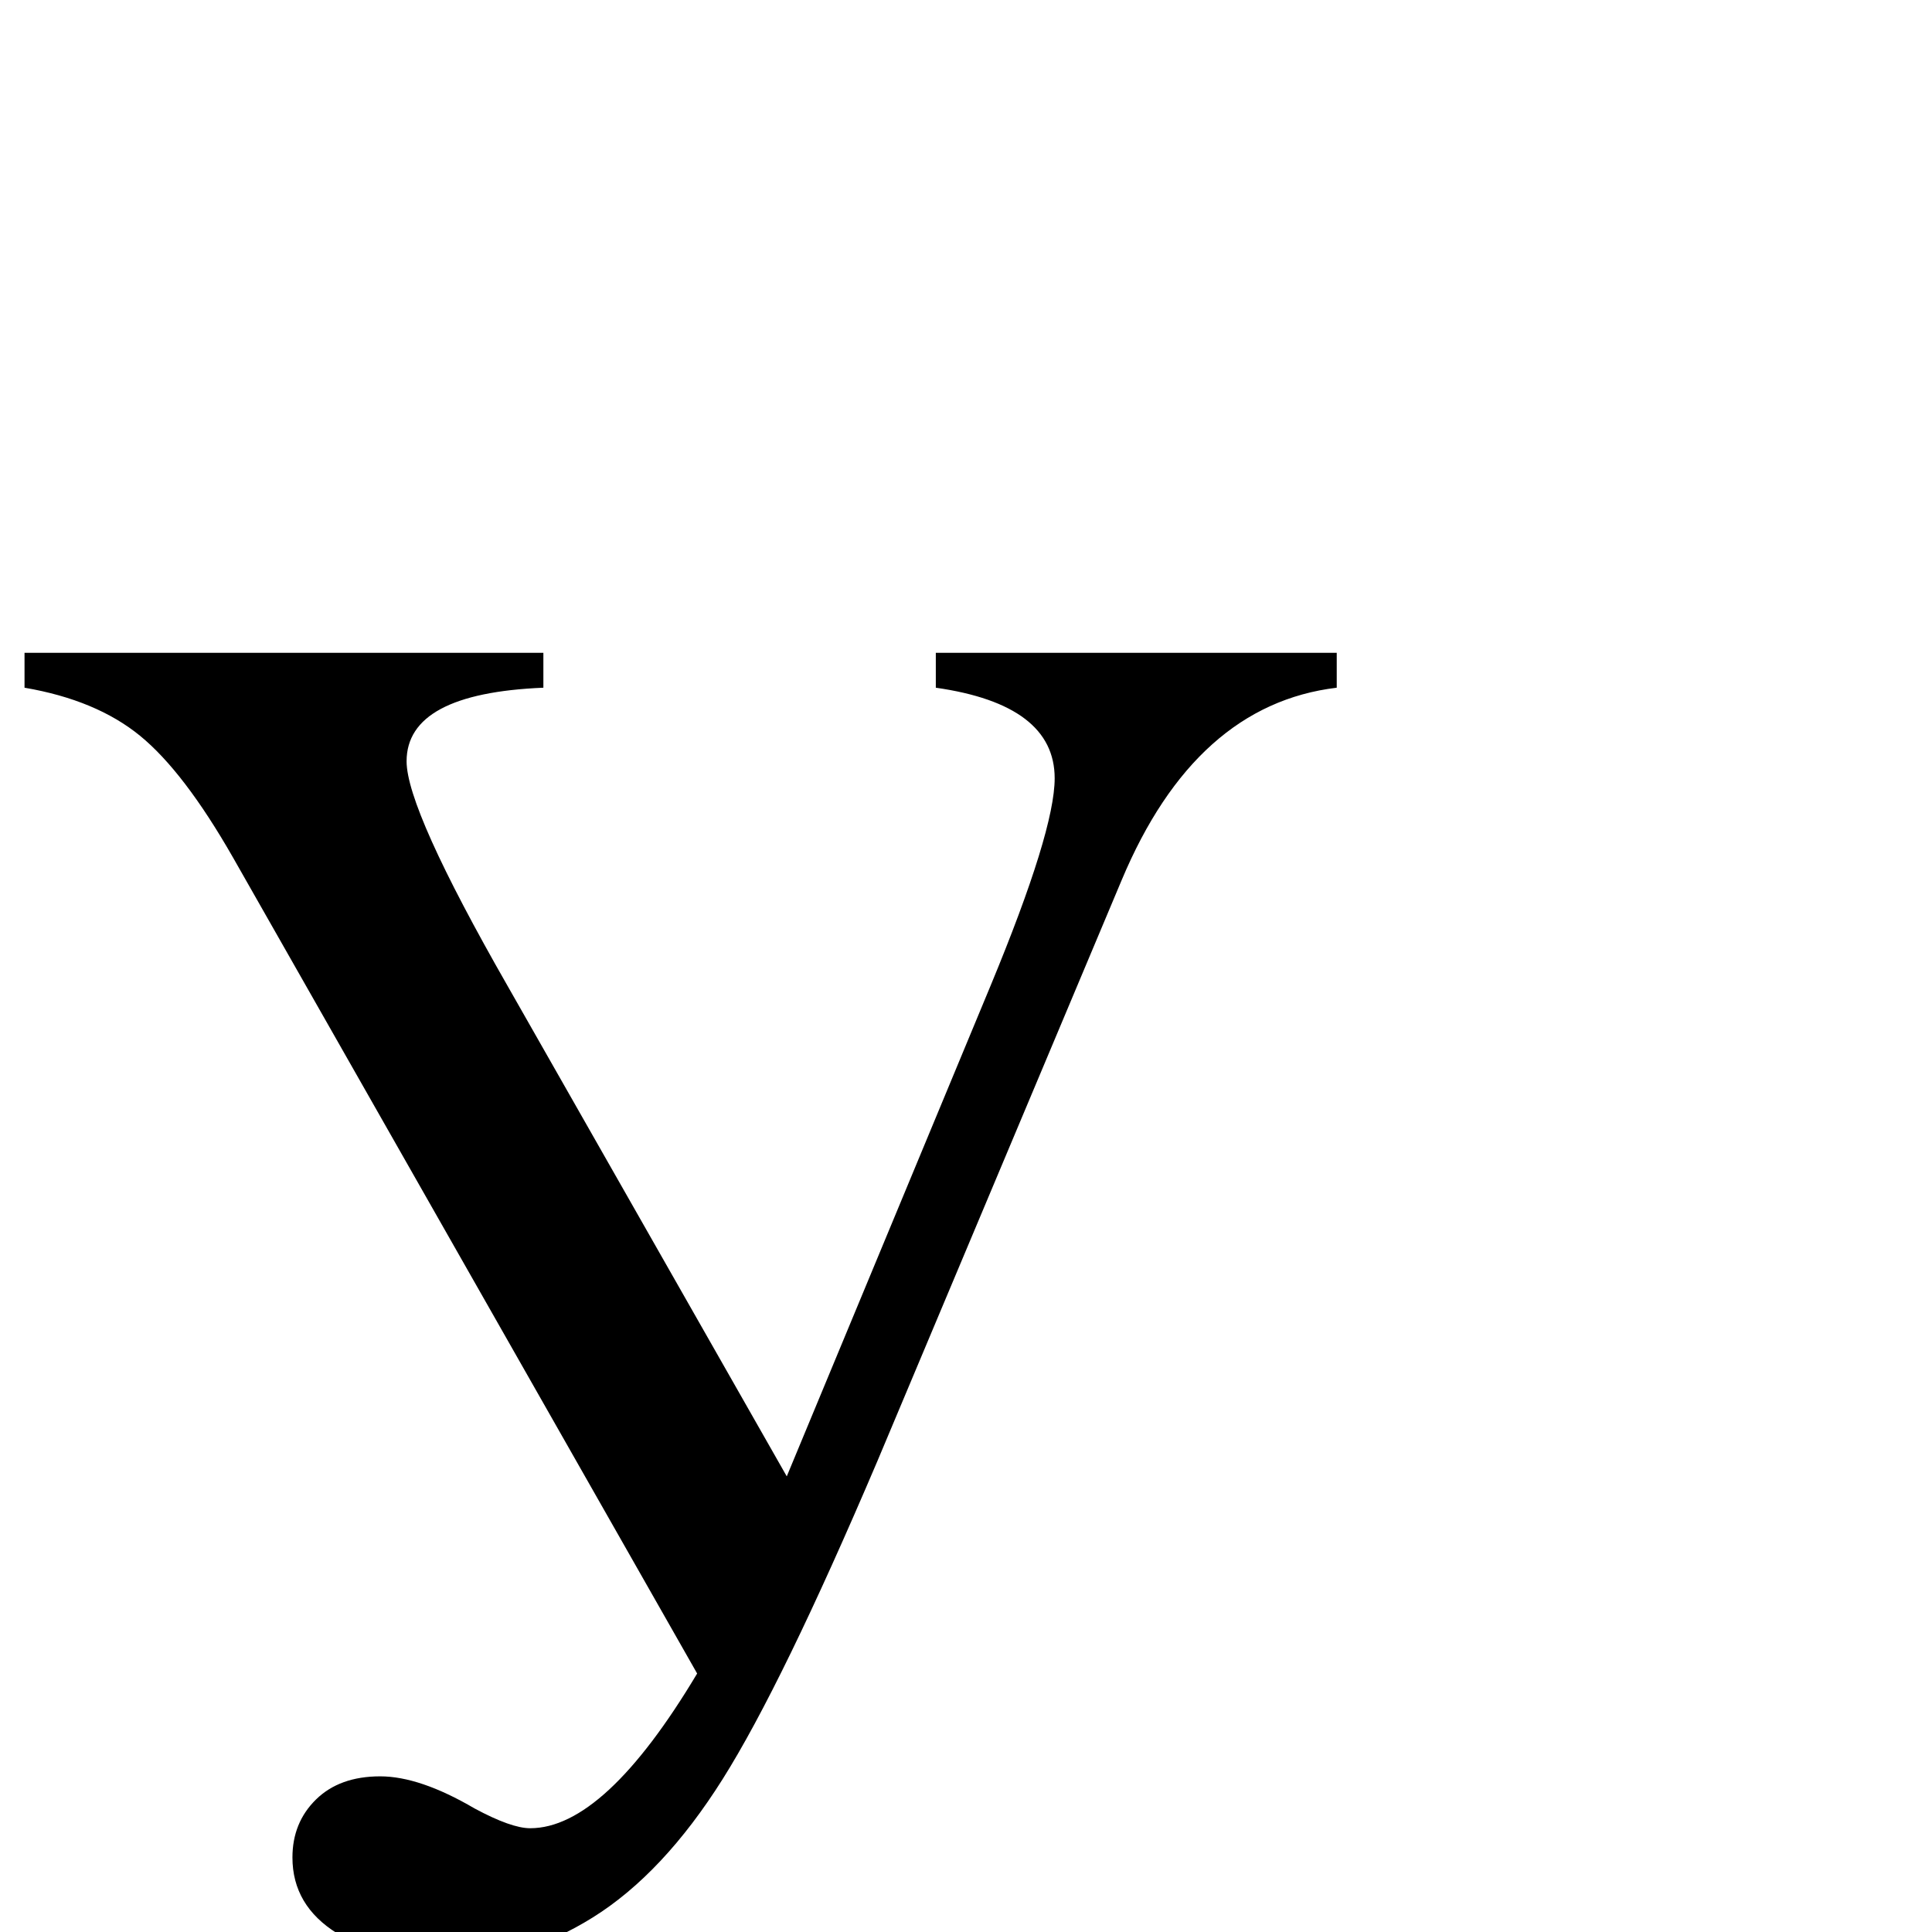
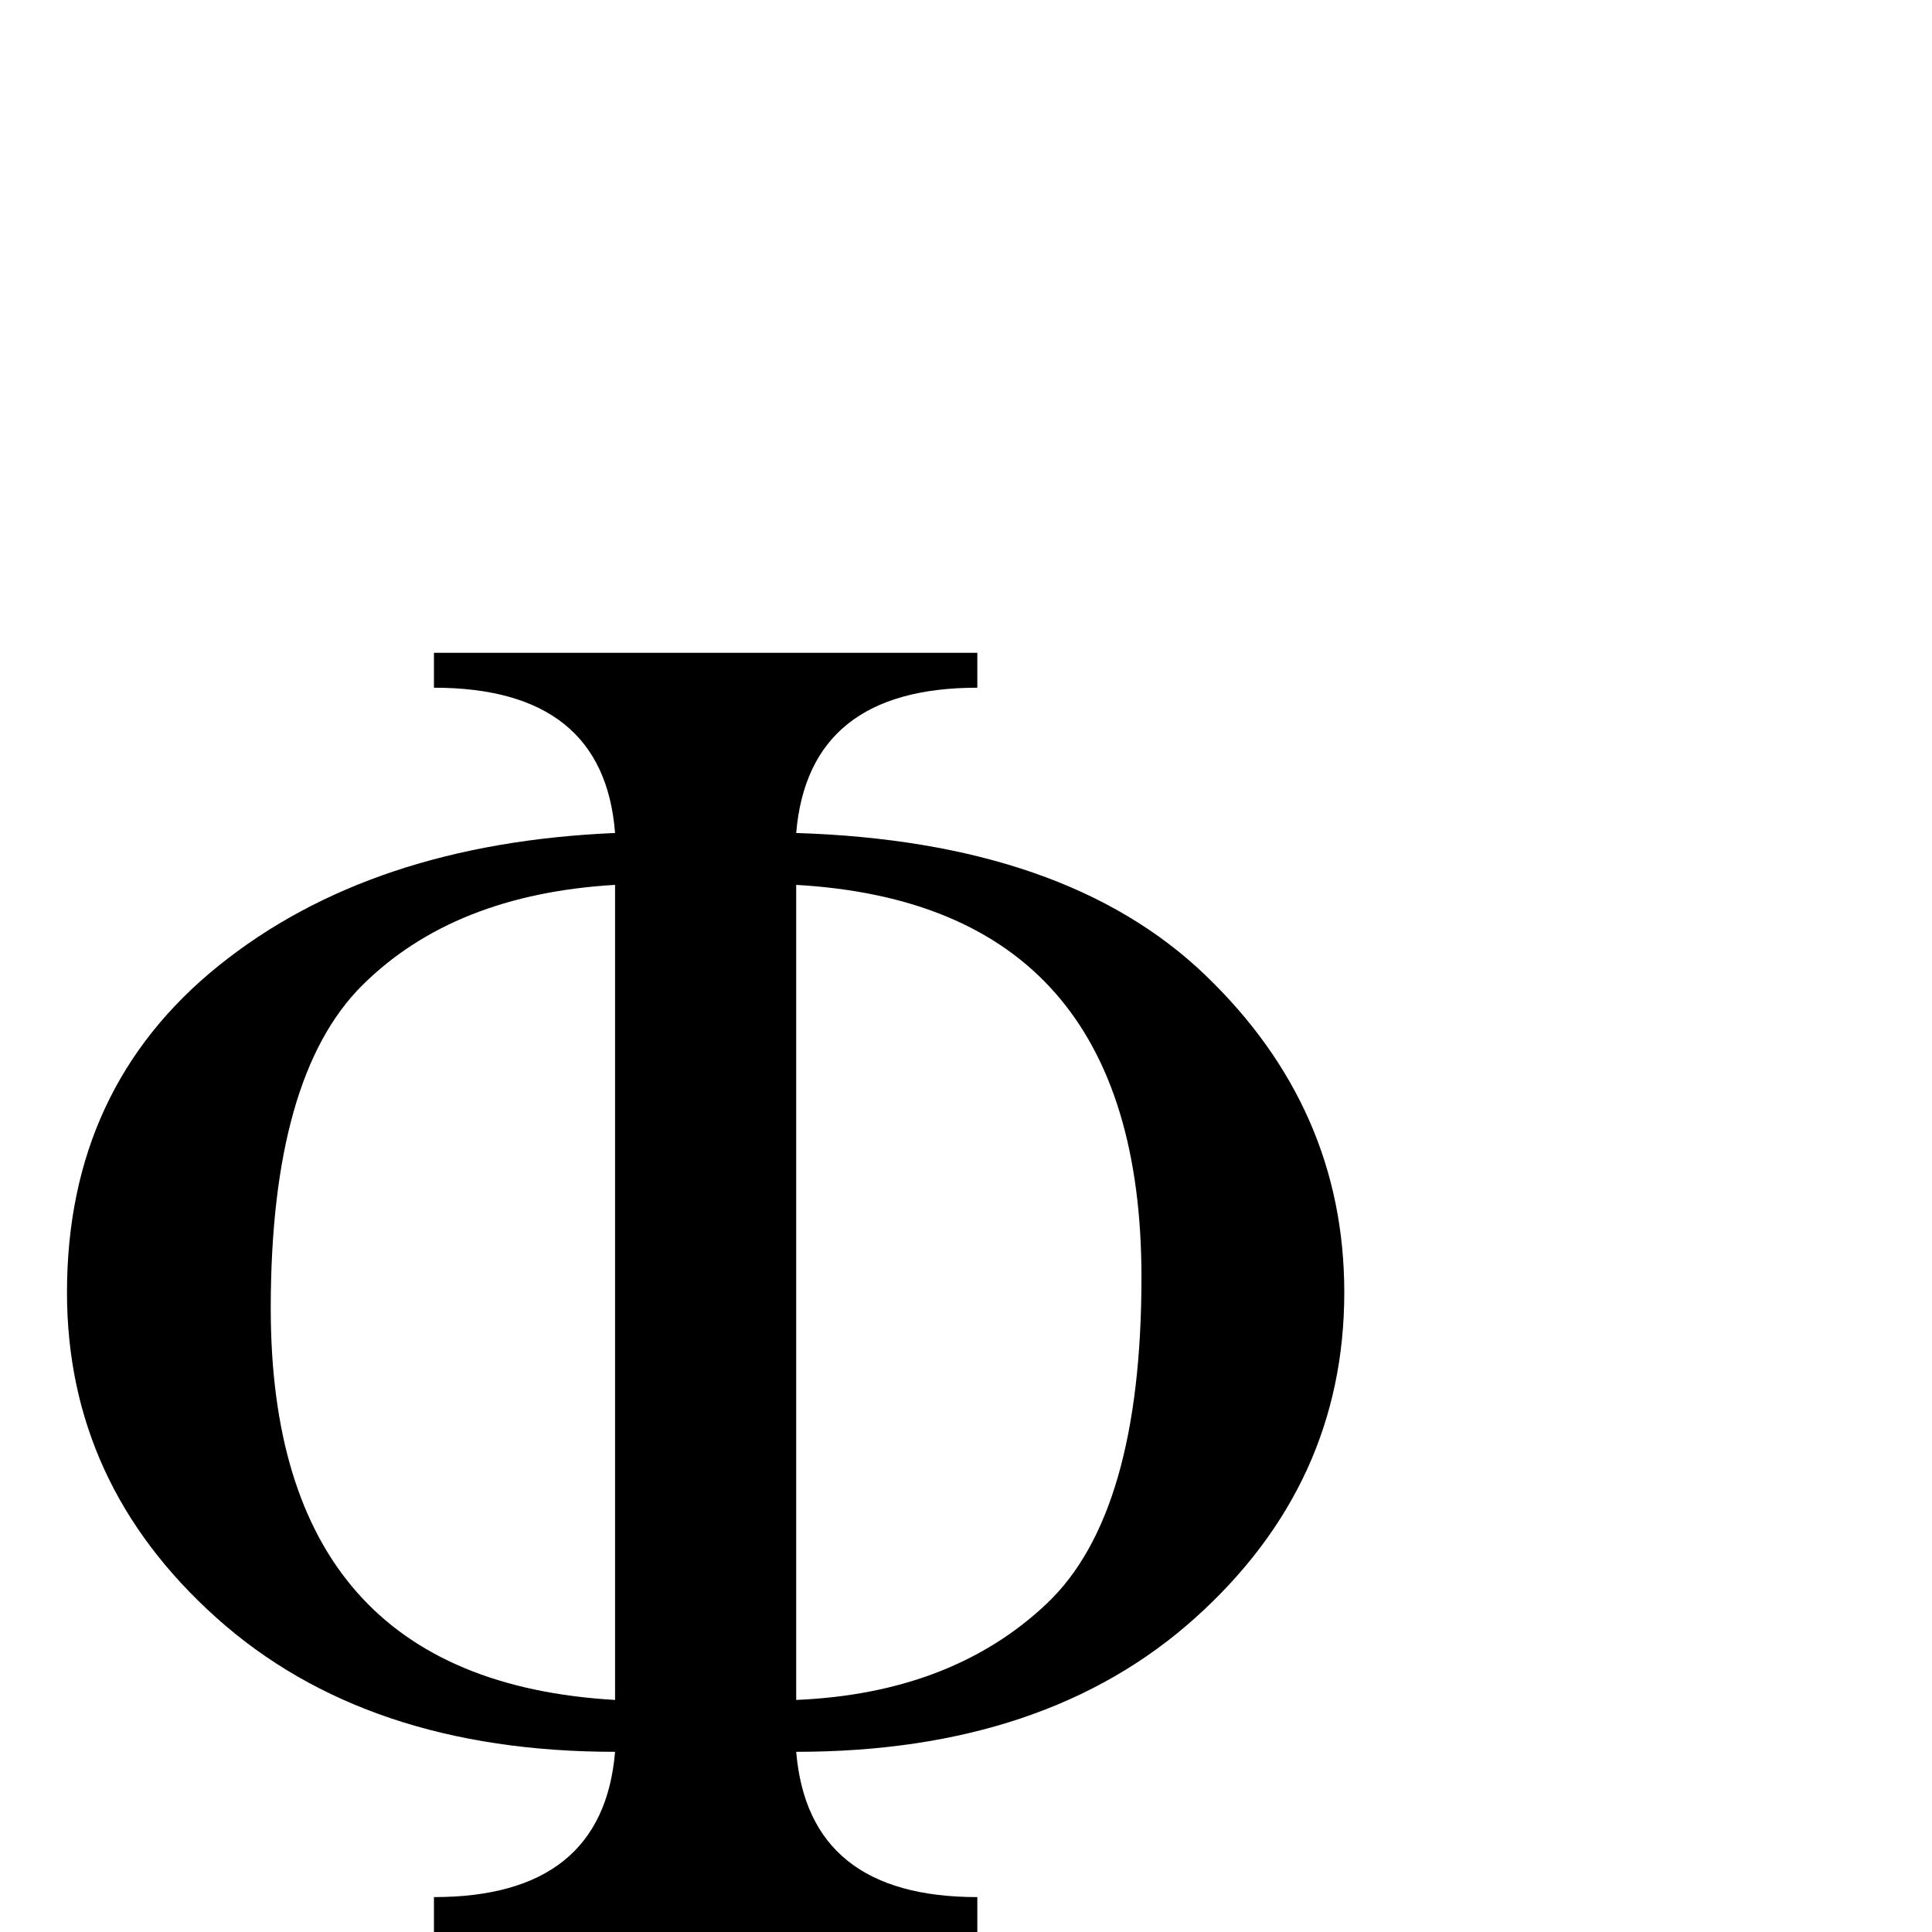
<svg xmlns="http://www.w3.org/2000/svg" version="1.1" viewBox="0 -410 2048 2048">
  <g transform="matrix(1 0 0 -1 0 1638)">
-     <path fill="currentColor" d="M26 1356h550v-37q-145 -6 -145 -78q0 -51 107 -238l296 -520l216 520q68 164 68 220q0 78 -126 96v37h425v-37q-150 -18 -228 -204l-259 -616q-101 -237 -164 -337t-137.5 -146.5t-154.5 -46.5q-69 0 -116.5 29.5t-47.5 80.5q0 37 25 61.5t68 24.5q42 0 100 -34 q39 -21 59 -21q79 0 177 164l-492 865q-52 91 -98.5 129t-122.5 51v37z" />
+     <path fill="currentColor" d="M844 191q13 -154 192 -154v-37h-576v37q179 0 192 154q-264 0 -422.5 142t-158.5 345q0 217 161 346.5t420 140.5q-12 154 -192 154v37h576v-37q-179 0 -192 -154q286 -9 433.5 -150.5t147.5 -336.5q0 -203 -158 -345t-423 -142zM652 1110q-171 -10 -268 -106.5 t-97 -342.5q0 -394 365 -415v864zM844 1110v-864q165 7 265.5 102t100.5 346q0 395 -366 416z" />
  </g>
</svg>
